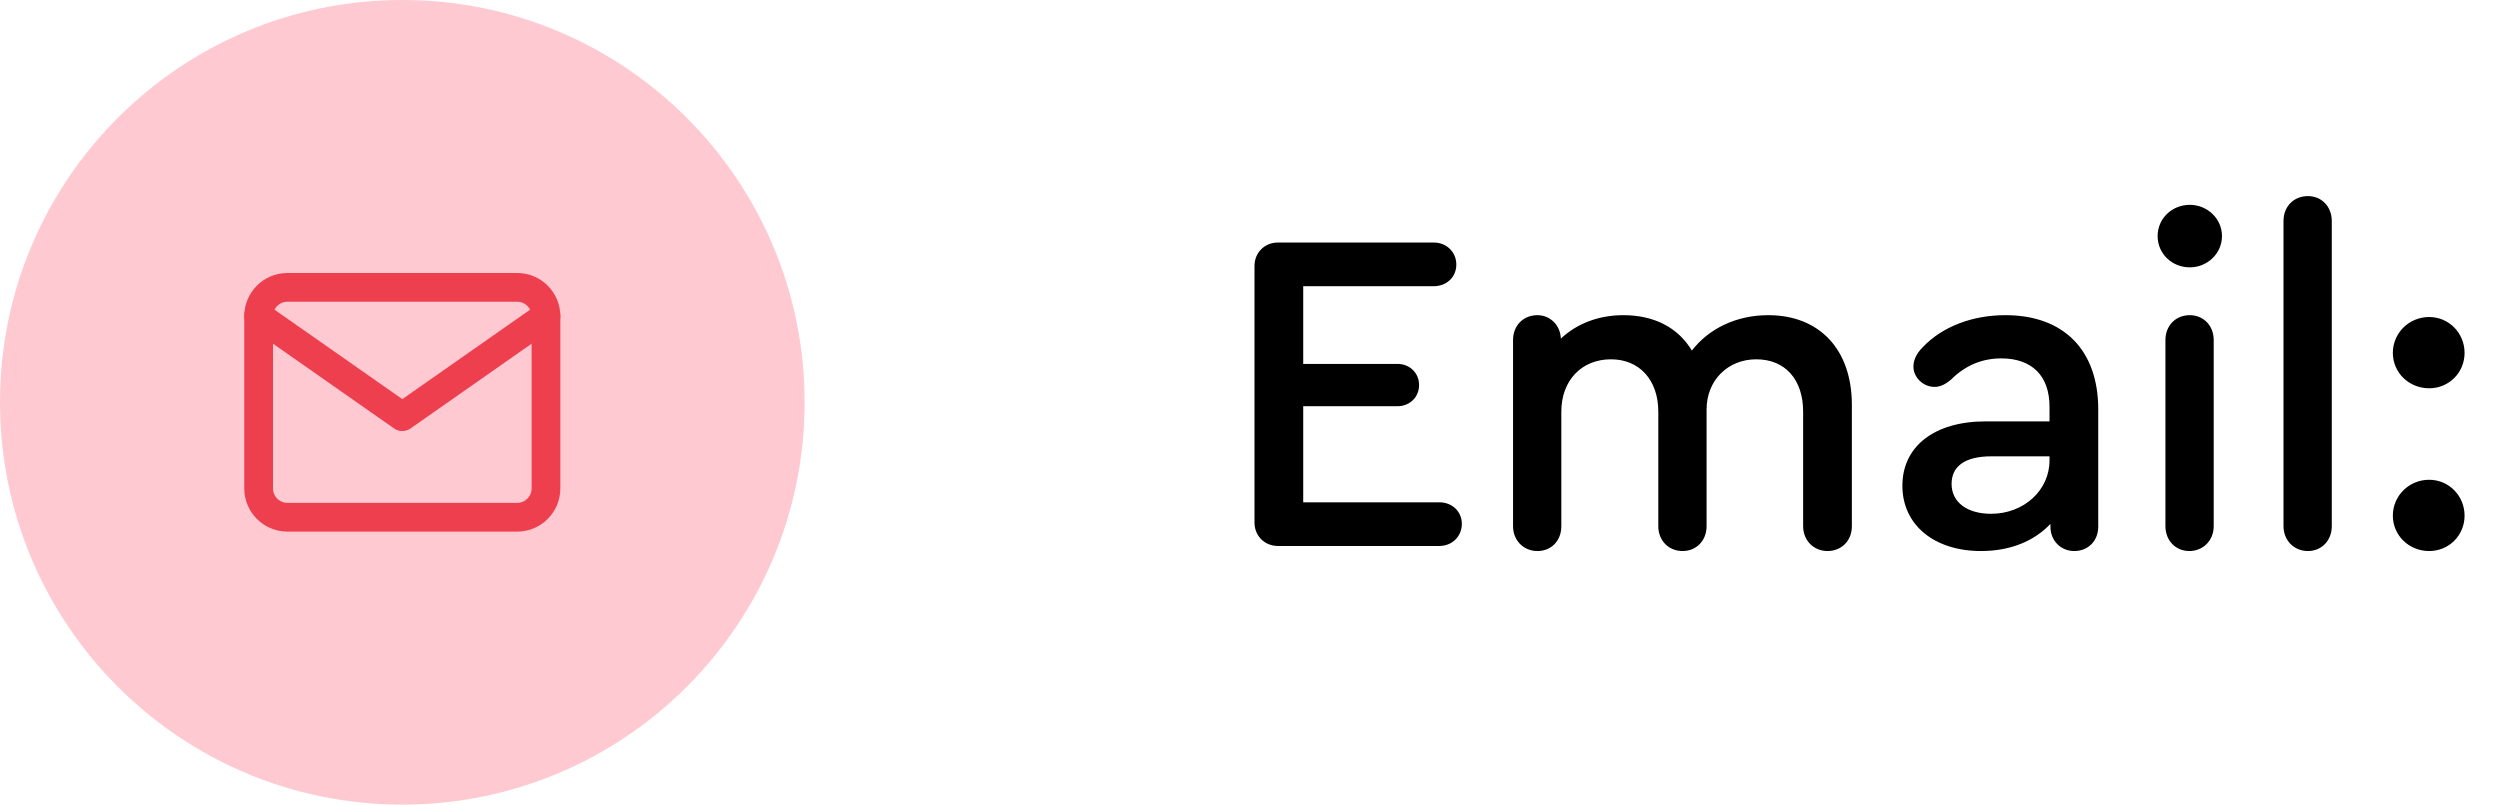
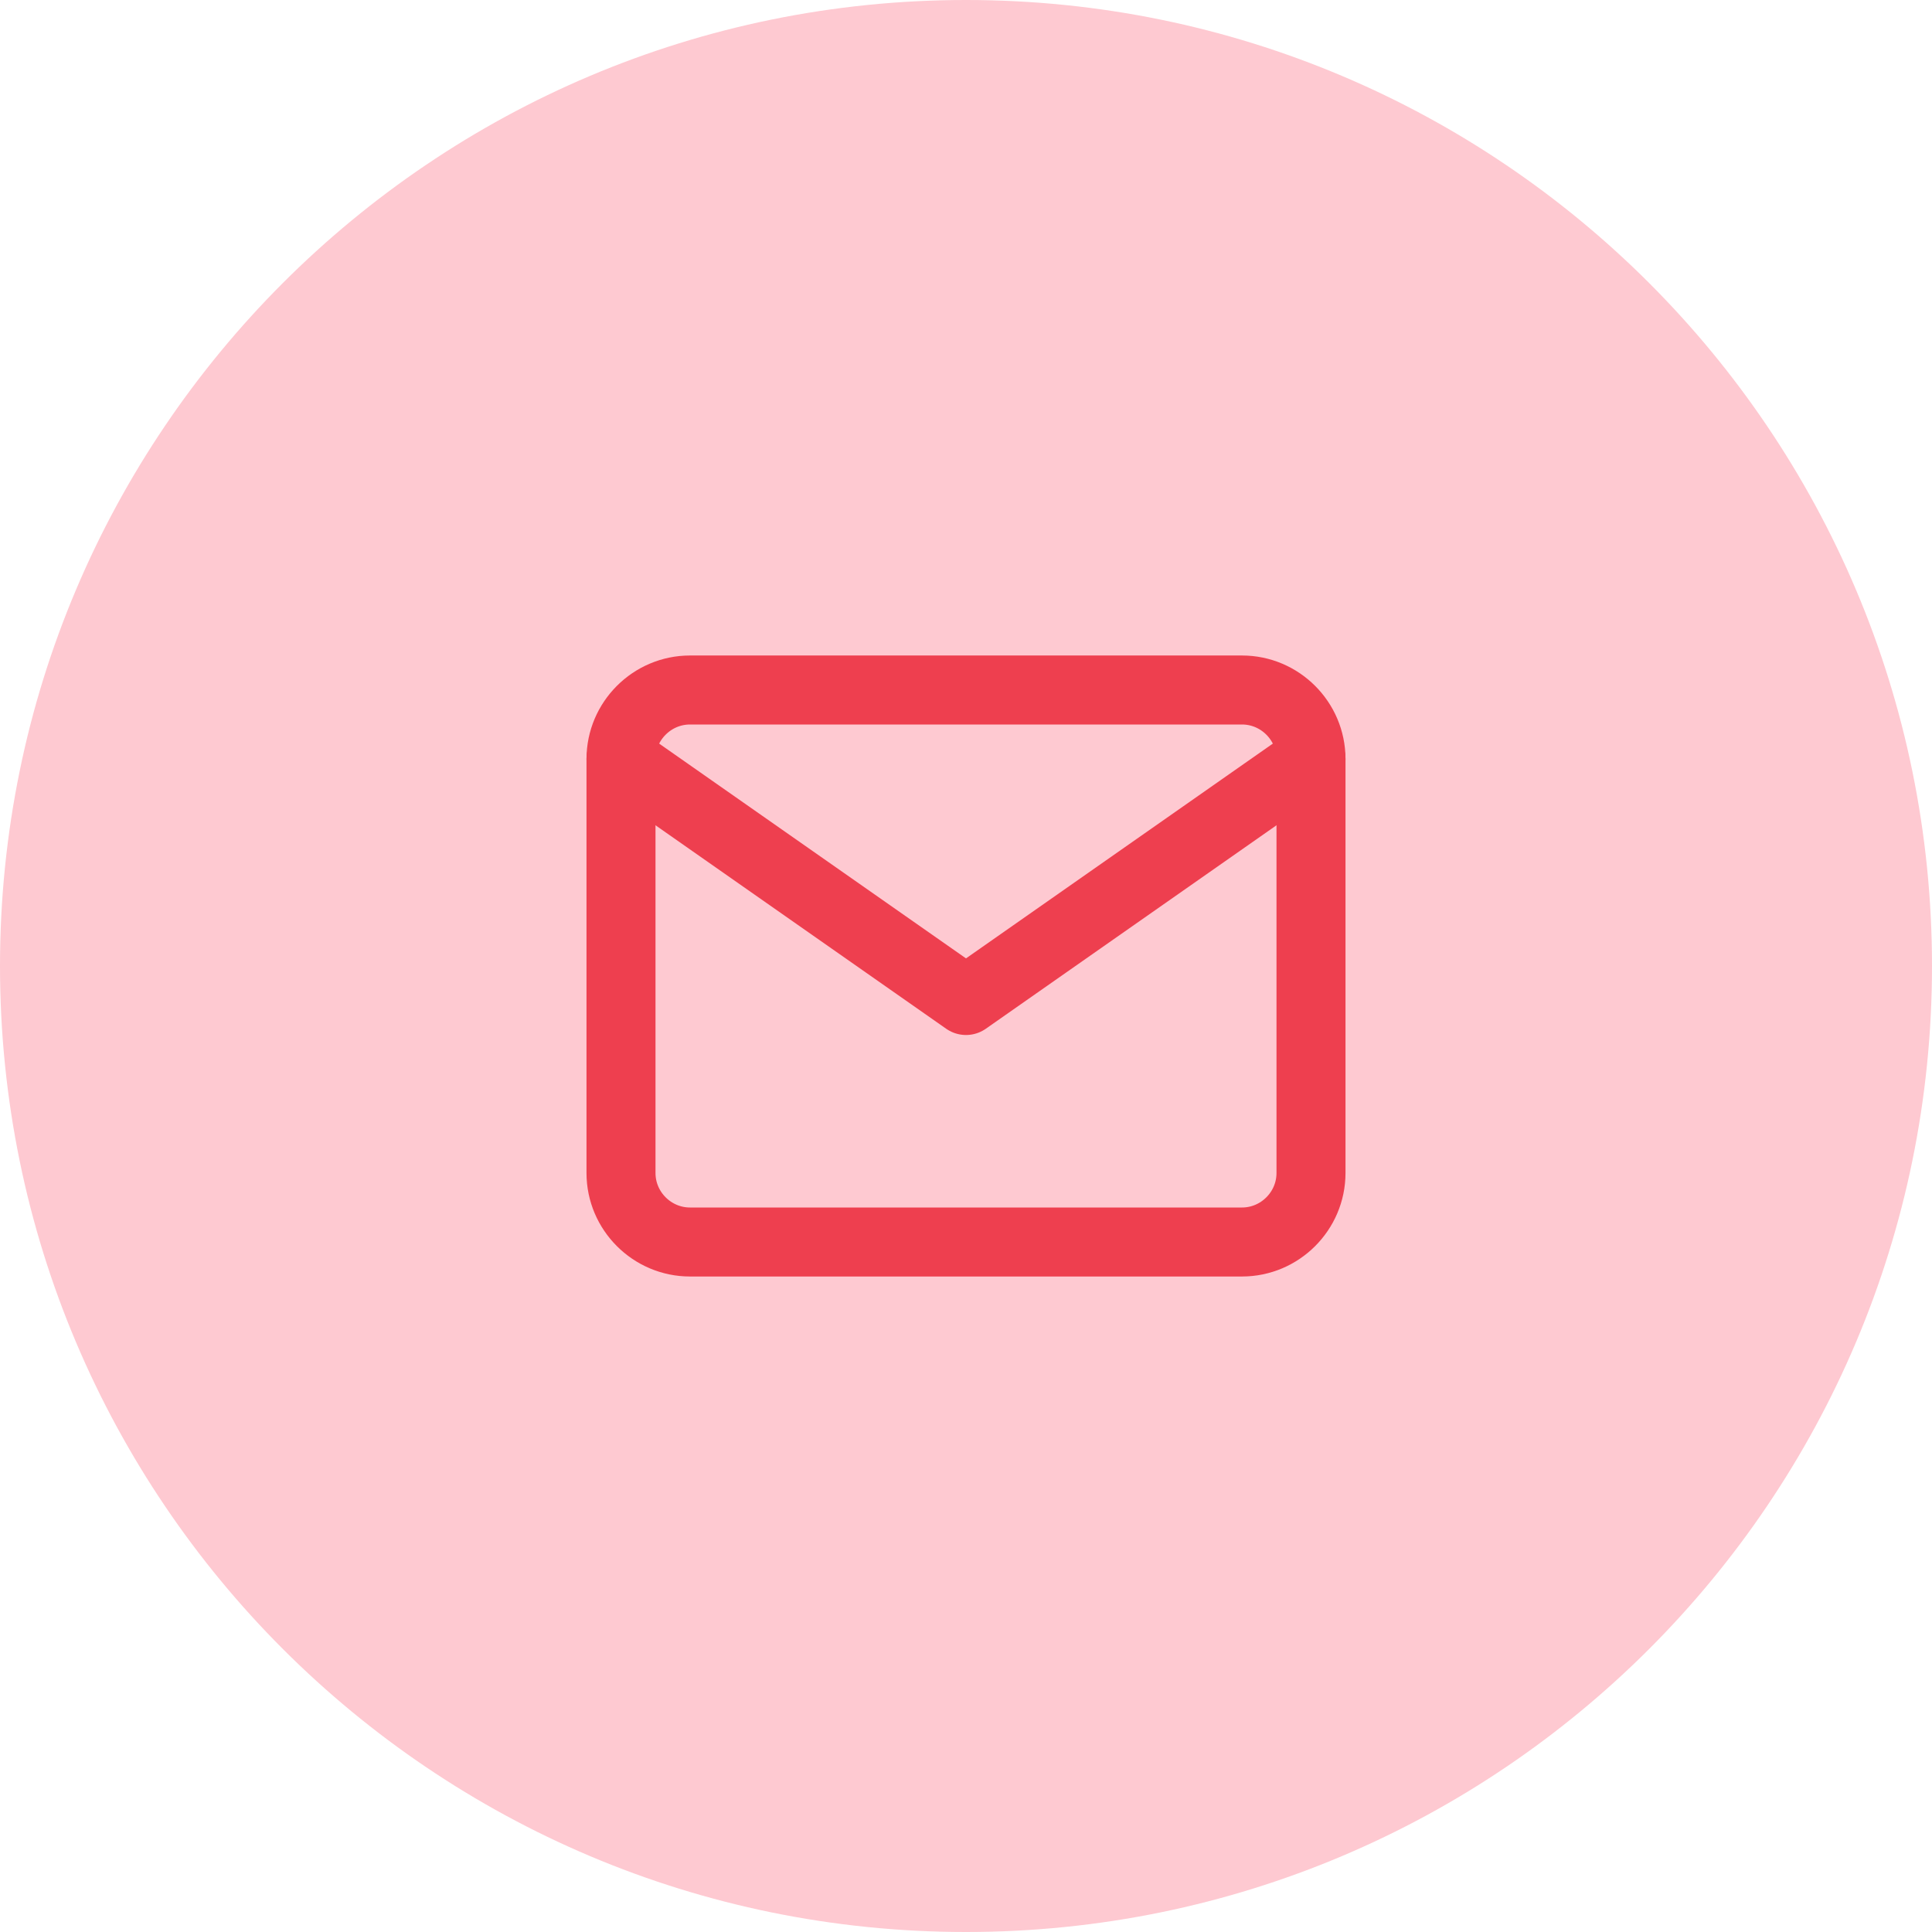
- <svg xmlns="http://www.w3.org/2000/svg" width="87" height="28" viewBox="0 0 87 28" fill="none">
+ <svg xmlns="http://www.w3.org/2000/svg" width="28" height="28" viewBox="0 0 28 28" fill="none">
  <circle cx="14" cy="14" r="14" fill="#FEC9D1" />
  <path d="M10 10H18C18.55 10 19 10.45 19 11V17C19 17.55 18.55 18 18 18H10C9.45 18 9 17.55 9 17V11C9 10.45 9.45 10 10 10Z" fill="#FEC9D1" stroke="#EE3F4F" stroke-linecap="round" stroke-linejoin="round" />
  <path d="M19 11L14 14.5L9 11" fill="#FEC9D1" />
  <path d="M19 11L14 14.5L9 11" stroke="#EE3F4F" stroke-linecap="round" stroke-linejoin="round" />
-   <path d="M44.472 19H50.088C50.536 19 50.872 18.664 50.872 18.232C50.872 17.8 50.536 17.48 50.088 17.48H45.352V14.136H48.632C49.064 14.136 49.384 13.816 49.384 13.4C49.384 12.984 49.064 12.664 48.632 12.664H45.352V9.96H49.896C50.344 9.96 50.68 9.64 50.68 9.208C50.68 8.776 50.344 8.44 49.896 8.44H44.472C44.008 8.44 43.656 8.792 43.656 9.256V18.184C43.656 18.648 44.008 19 44.472 19ZM61.533 10.968C60.429 10.968 59.469 11.432 58.877 12.2C58.398 11.4 57.566 10.968 56.493 10.968C55.614 10.968 54.861 11.272 54.318 11.784C54.301 11.32 53.95 10.968 53.502 10.968C53.005 10.968 52.654 11.336 52.654 11.832V18.312C52.654 18.808 53.022 19.176 53.502 19.176C53.981 19.176 54.334 18.824 54.334 18.312V14.328C54.334 13.24 55.038 12.504 56.062 12.504C57.053 12.504 57.709 13.224 57.709 14.328V18.312C57.709 18.808 58.062 19.176 58.557 19.176C59.022 19.176 59.389 18.824 59.389 18.312V14.248C59.389 13.24 60.126 12.504 61.117 12.504C62.126 12.504 62.749 13.208 62.749 14.328V18.312C62.749 18.808 63.117 19.176 63.597 19.176C64.078 19.176 64.445 18.824 64.445 18.312V14.088C64.445 12.168 63.325 10.968 61.533 10.968ZM69.787 10.968C68.635 10.968 67.594 11.368 66.922 12.072C66.698 12.296 66.587 12.52 66.587 12.76C66.587 13.128 66.922 13.464 67.323 13.464C67.514 13.464 67.691 13.384 67.898 13.208C68.394 12.712 68.987 12.472 69.642 12.472C70.715 12.472 71.323 13.08 71.323 14.152V14.664H69.099C67.323 14.664 66.203 15.528 66.203 16.904C66.203 18.264 67.306 19.176 68.939 19.176C69.947 19.176 70.778 18.84 71.355 18.232V18.328C71.355 18.808 71.707 19.176 72.186 19.176C72.666 19.176 73.019 18.824 73.019 18.328V14.248C73.019 12.184 71.819 10.968 69.787 10.968ZM69.29 17.88C68.459 17.88 67.915 17.48 67.915 16.84C67.915 16.216 68.394 15.88 69.306 15.88H71.323V16.024C71.323 17.064 70.427 17.88 69.29 17.88ZM76.205 7.128C75.581 7.128 75.085 7.608 75.085 8.216C75.085 8.824 75.581 9.304 76.205 9.304C76.813 9.304 77.325 8.824 77.325 8.216C77.325 7.608 76.813 7.128 76.205 7.128ZM76.189 19.176C76.669 19.176 77.037 18.808 77.037 18.312V11.832C77.037 11.336 76.685 10.968 76.205 10.968C75.709 10.968 75.357 11.336 75.357 11.832V18.312C75.357 18.808 75.709 19.176 76.189 19.176ZM80.314 19.176C80.794 19.176 81.146 18.808 81.146 18.312V7.688C81.146 7.192 80.794 6.824 80.314 6.824C79.818 6.824 79.466 7.192 79.466 7.688V18.312C79.466 18.808 79.834 19.176 80.314 19.176ZM84.535 13.512C85.223 13.512 85.767 12.968 85.767 12.28C85.767 11.592 85.223 11.032 84.535 11.032C83.831 11.032 83.271 11.592 83.271 12.28C83.271 12.968 83.831 13.512 84.535 13.512ZM84.535 19.176C85.223 19.176 85.767 18.632 85.767 17.944C85.767 17.256 85.223 16.696 84.535 16.696C83.831 16.696 83.271 17.256 83.271 17.944C83.271 18.632 83.831 19.176 84.535 19.176Z" fill="black" />
</svg>
